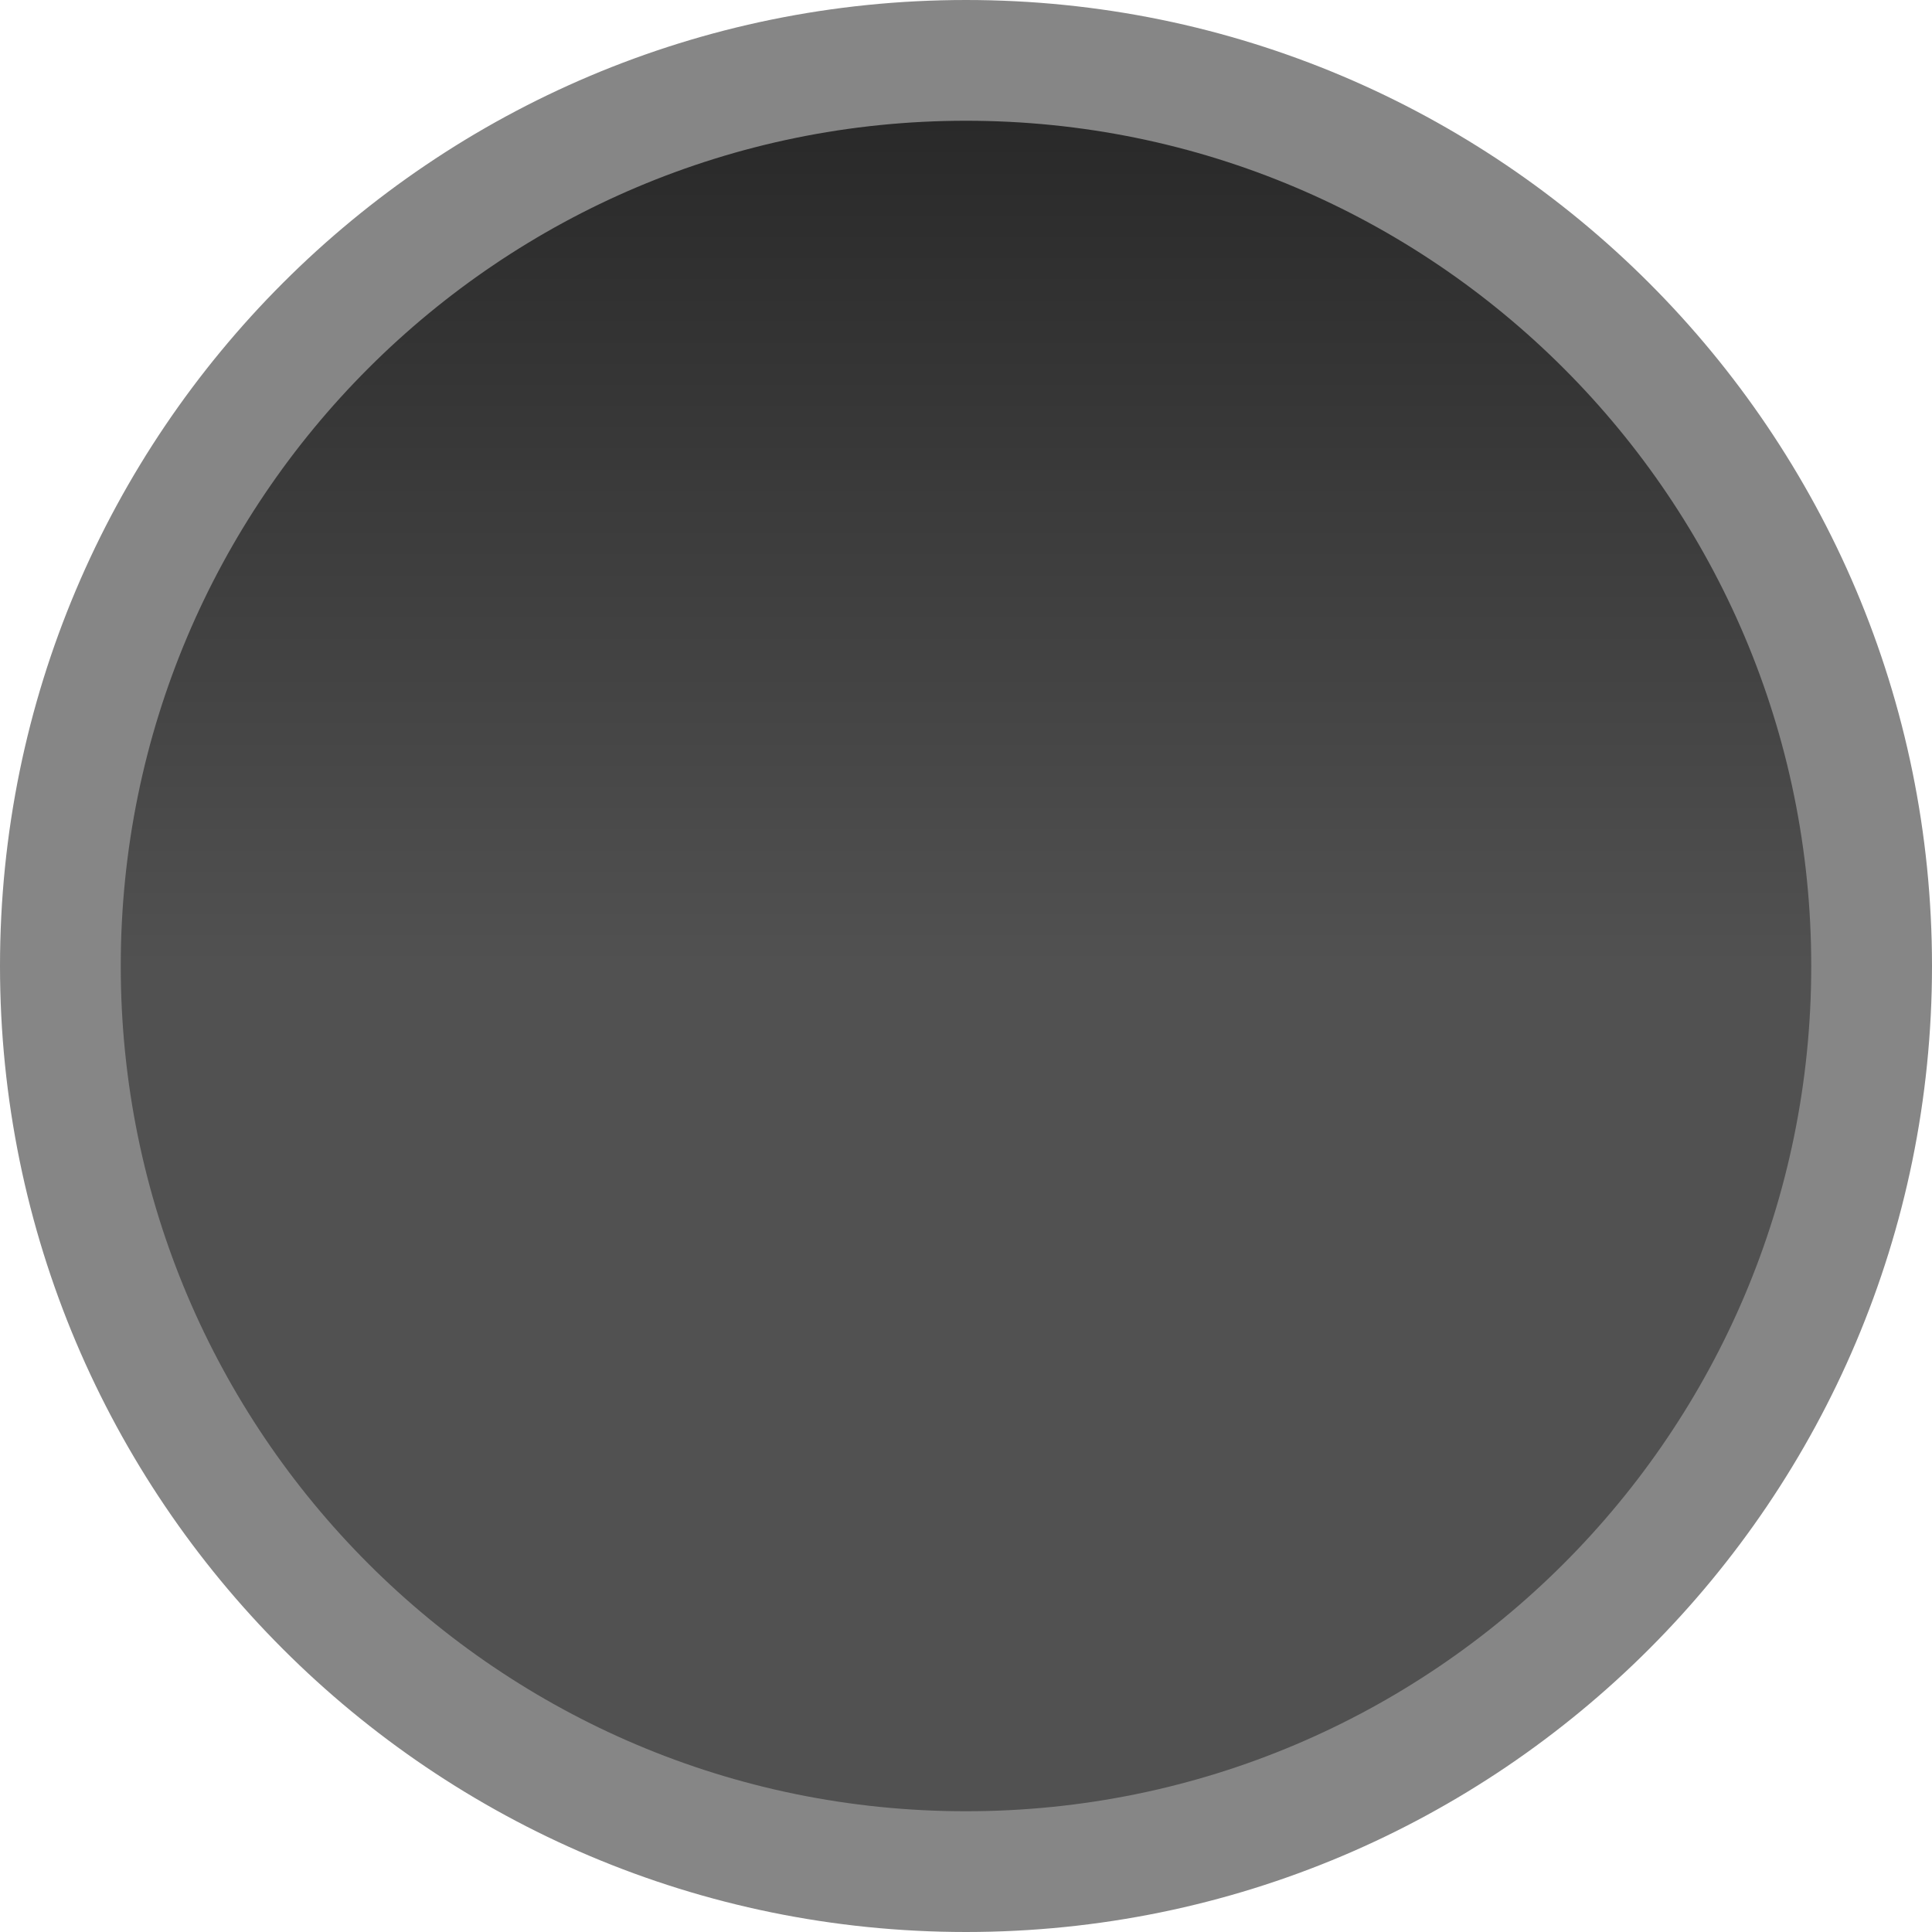
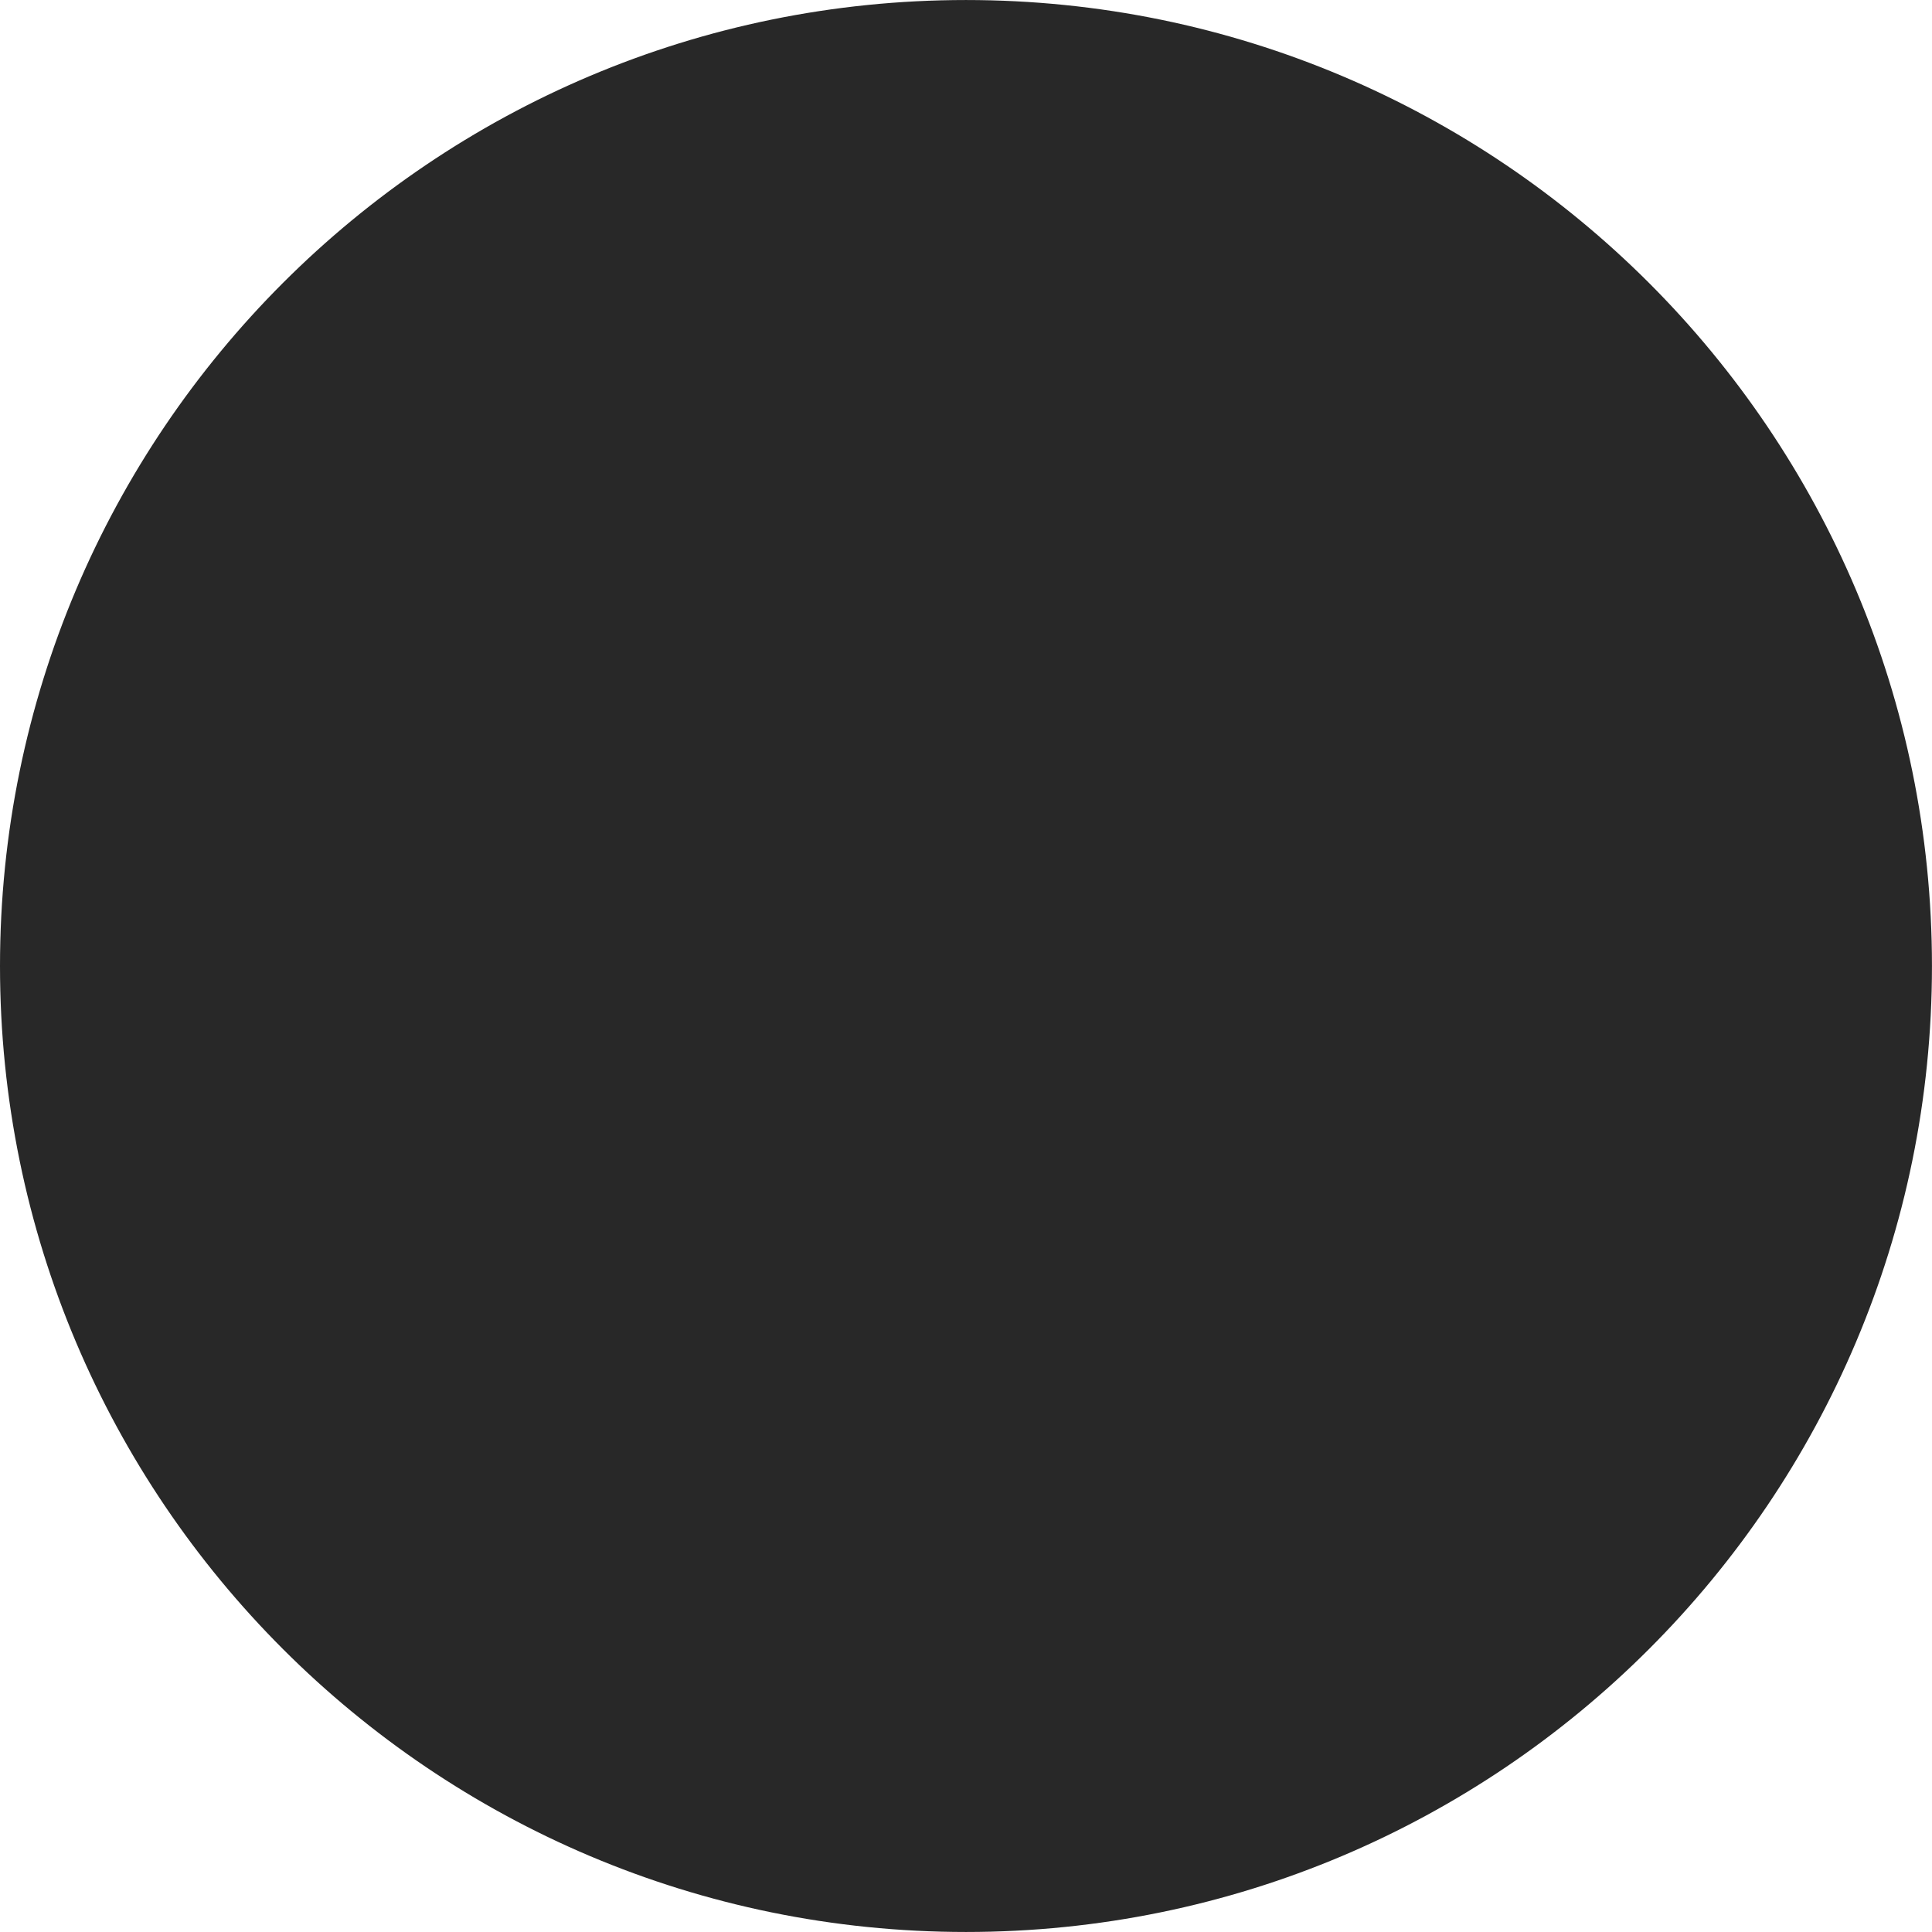
- <svg xmlns="http://www.w3.org/2000/svg" xmlns:xlink="http://www.w3.org/1999/xlink" width="16" height="16" viewBox="0 0 16 16" id="svg4140" version="1.1">
+ <svg xmlns="http://www.w3.org/2000/svg" xmlns:xlink="http://www.w3.org/1999/xlink" width="17.067" height="17.067" viewBox="0.0 0.0 17.067 17.067" id="svg4140" version="1.1">
  <defs id="defs4142">
    <linearGradient id="linearGradient4692">
-       <stop style="stop-color:#292929;stop-opacity:1" offset="0" id="stop4694" />
-       <stop style="stop-color:#515151;stop-opacity:1" offset="1" id="stop4696" />
+       <stop id="stop4694" offset="0" style="stop-color:#282828;stop-opacity:1;opacity:1" />
+       <stop id="stop4696" offset="1" style="stop-color:#282828;stop-opacity:1;opacity:1" />
    </linearGradient>
-     <linearGradient xlink:href="#linearGradient4692" id="linearGradient4698" x1="8" y1="1037.362" x2="8" y2="1044.362" gradientUnits="userSpaceOnUse" />
+     <linearGradient gradientUnits="userSpaceOnUse" y2="1044.362" x2="8" y1="1037.362" x1="8" id="linearGradient4698" xlink:href="#linearGradient4692" />
+     <linearGradient gradientUnits="userSpaceOnUse" y2="1044.362" x2="8" y1="1037.362" x1="8" id="linearGradient4698-100" xlink:href="#linearGradient4692-732" />
+     <linearGradient id="linearGradient4692-732">
+       <stop id="stop40" offset="0" style="stop-color:#282828;stop-opacity:1;opacity:1" />
+       <stop id="stop42" offset="1" style="stop-color:#282828;stop-opacity:1;opacity:1" />
+     </linearGradient>
+     <linearGradient gradientUnits="userSpaceOnUse" y2="1044.362" x2="8" y1="1037.362" x1="8" id="linearGradient4698-100-548" xlink:href="#linearGradient4692-732-423" />
+     <linearGradient id="linearGradient4692-732-423">
+       <stop id="stop74" offset="0" style="stop-color:#282828;stop-opacity:1;opacity:1" />
+       <stop id="stop76" offset="1" style="stop-color:#282828;stop-opacity:1;opacity:1" />
+     </linearGradient>
  </defs>
-   <g id="layer1" transform="translate(0,-1036.362)">
-     <circle style="fill:url(#linearGradient4698);fill-opacity:1;stroke:#868686;stroke-width:1;stroke-linecap:round;stroke-linejoin:round;stroke-miterlimit:4;stroke-dasharray:none;stroke-opacity:1" id="path4690" cx="8" cy="1044.362" r="7.5" />
+   <g transform="matrix(1.066667,0,0,1.066667,0,-1105.453)" id="layer1">
+     <circle r="7.5" cy="1044.362" cx="8" id="path4690" style="fill:url(#linearGradient4698-100-548);fill-opacity:1;stroke:#282828;stroke-width:1;stroke-linecap:round;stroke-linejoin:round;stroke-miterlimit:4;stroke-dasharray:none;stroke-opacity:1;opacity:1" />
  </g>
</svg>
